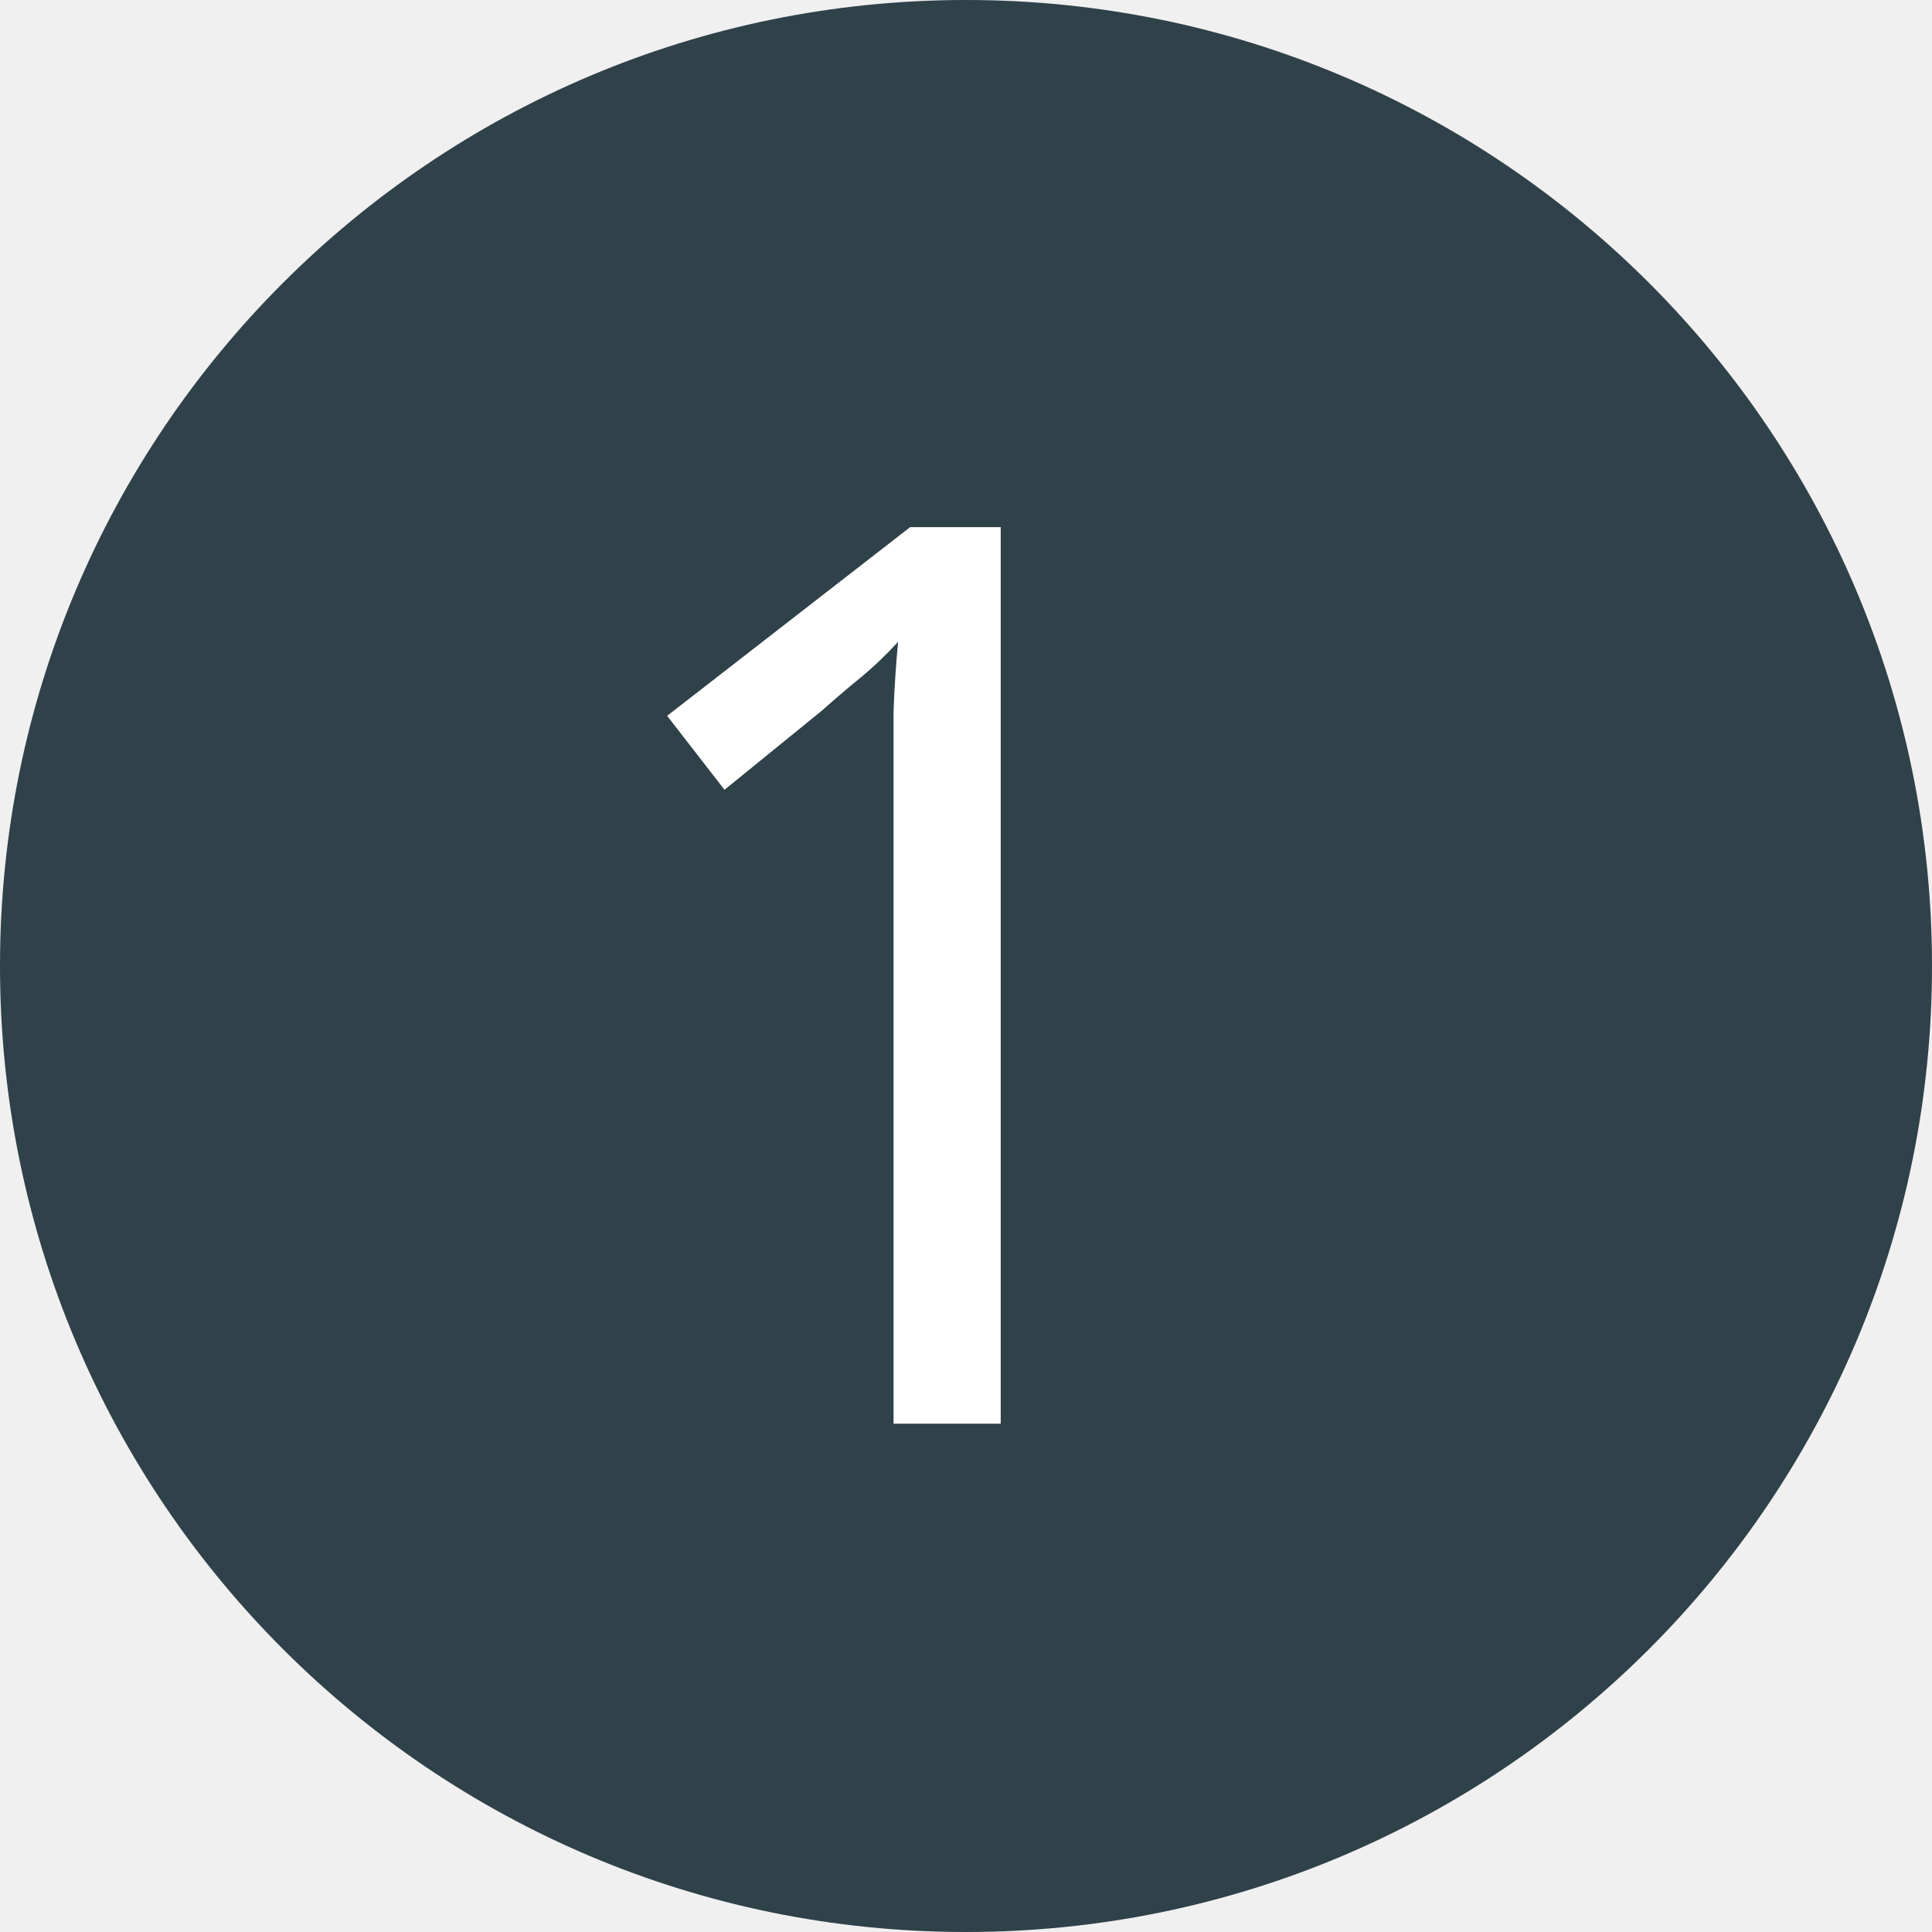
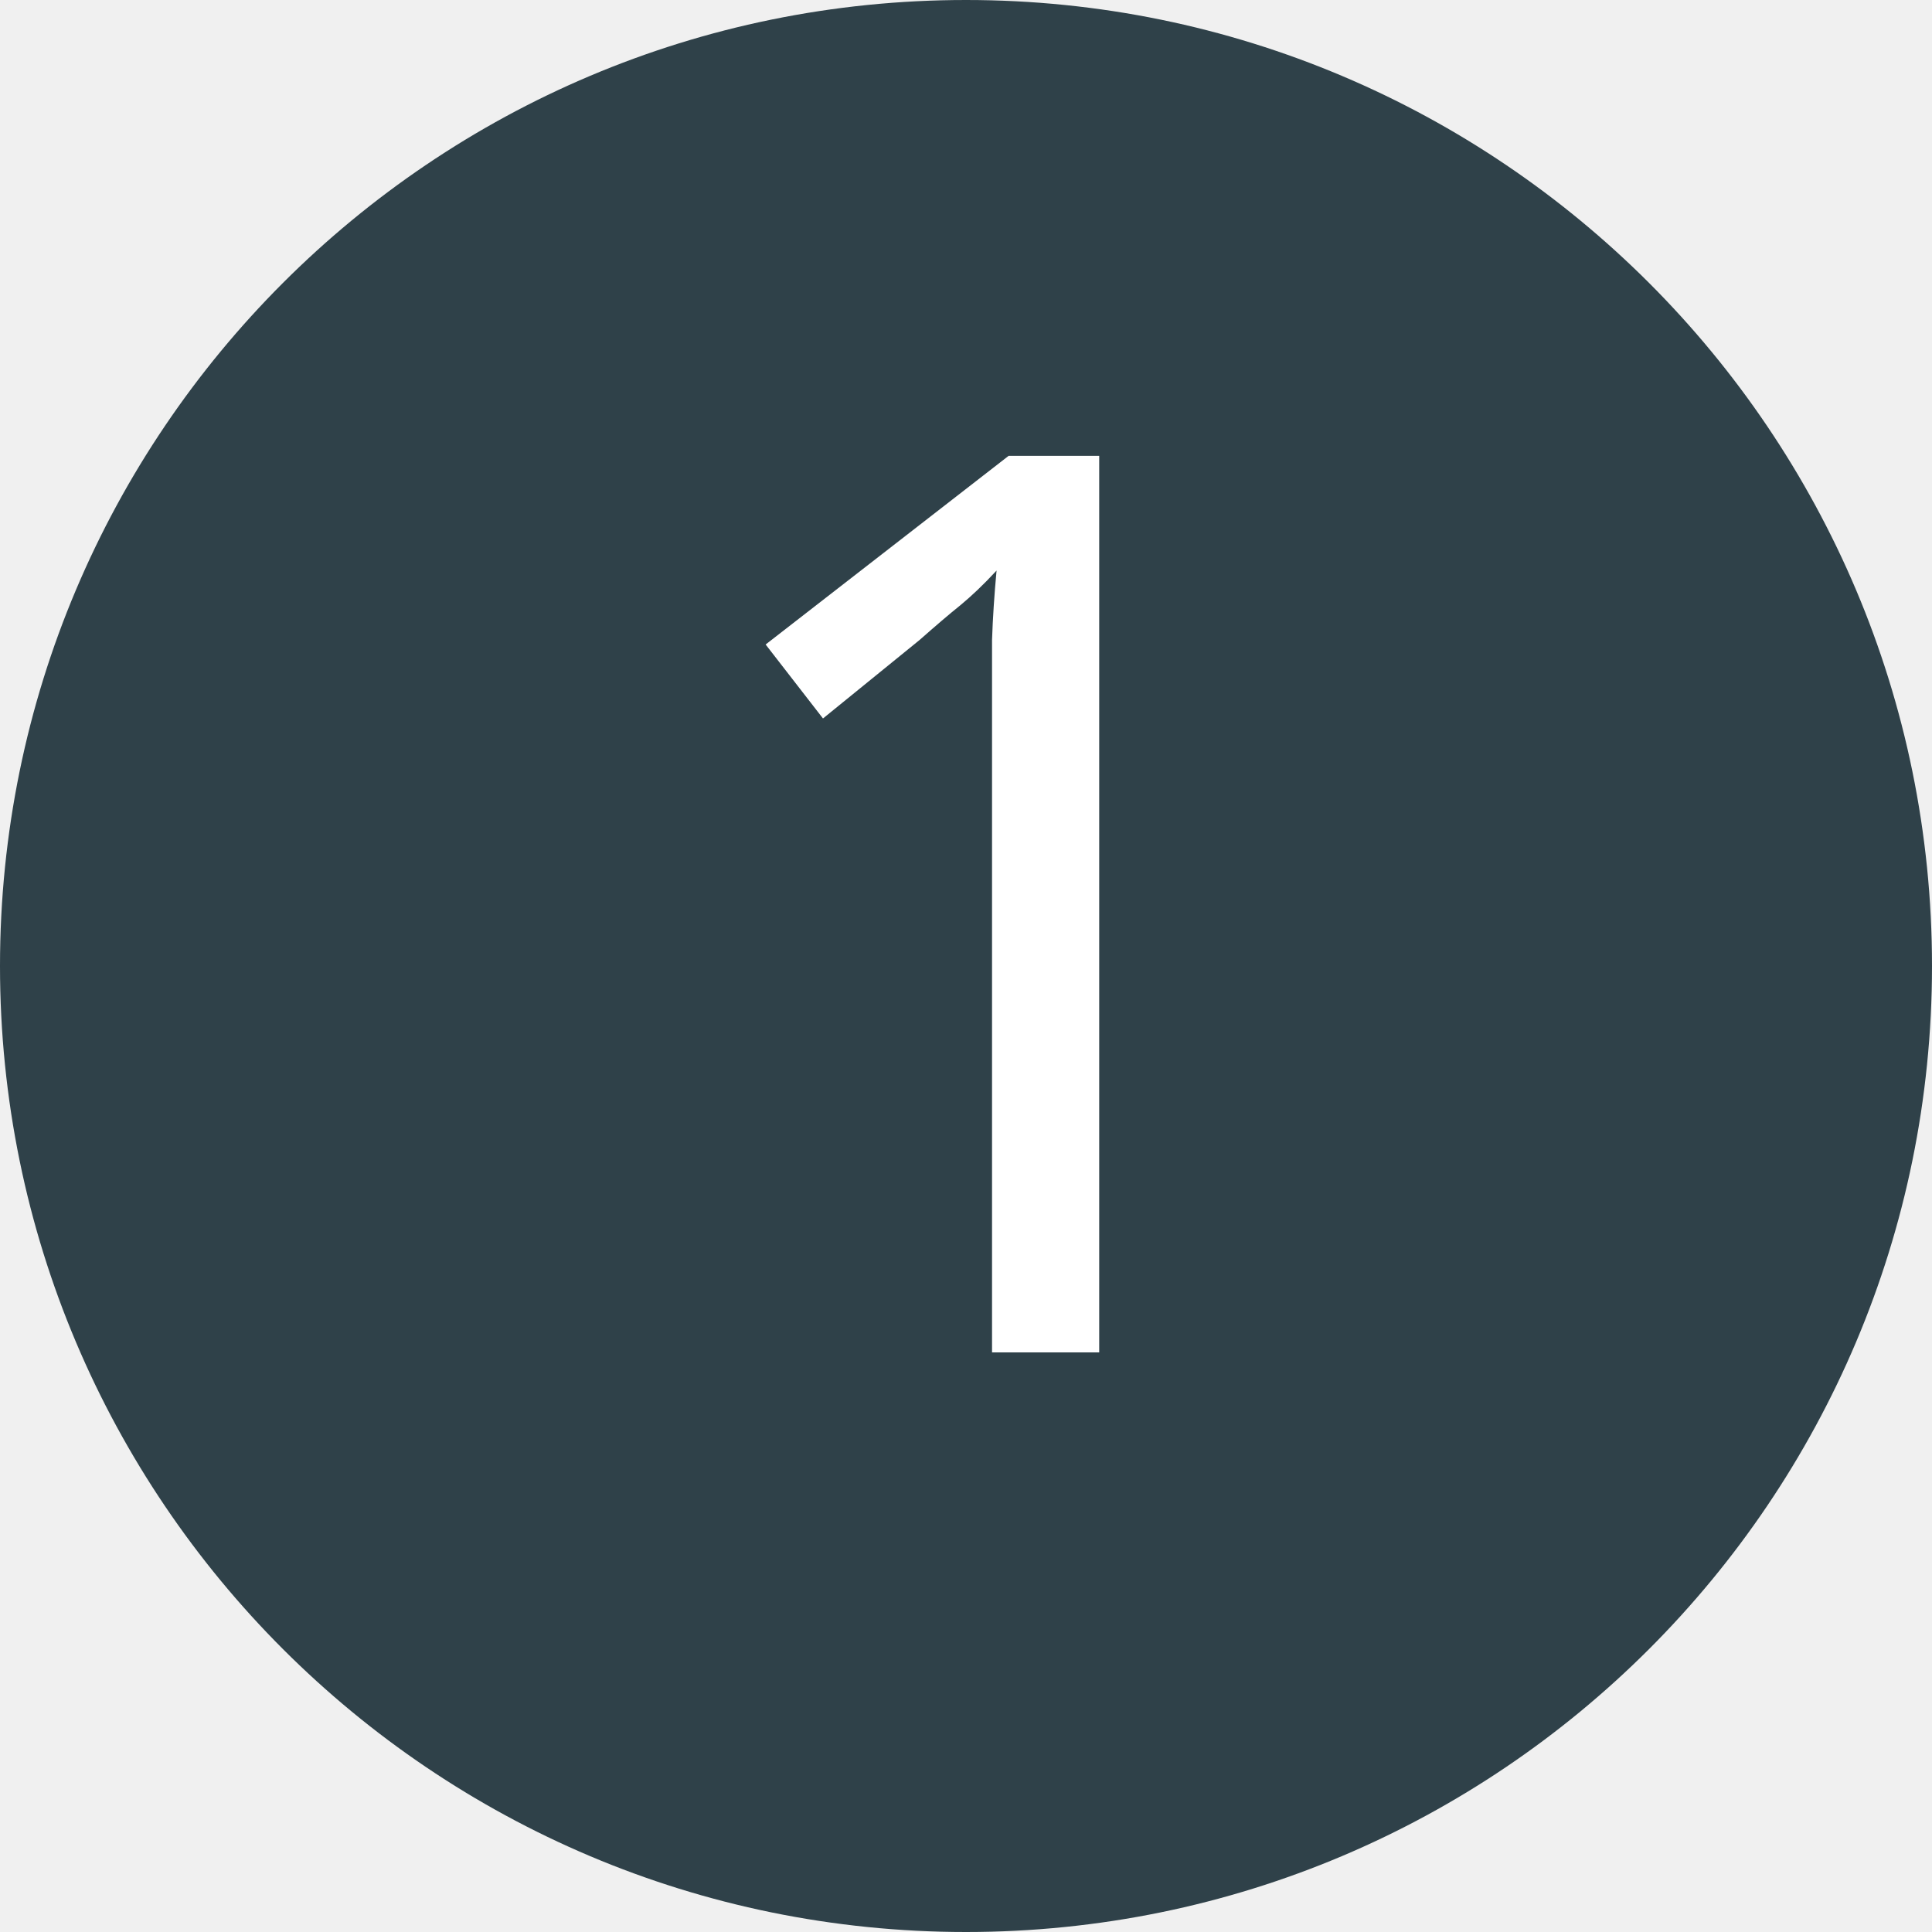
- <svg xmlns="http://www.w3.org/2000/svg" width="20px" height="20px" viewBox="0 0 20 20" version="1.1" id="svg2">
-   <defs id="defs8" />
-   <g style="fill:none;stroke:none" id="Oval-49-Copy-7-+-1-copy-Copy">
-     <path d="M 10,20 C 15.523,20 20,15.523 20,10 20,4.477 15.523,0 10,0 4.477,0 0,4.477 0,10 0,15.523 4.477,20 10,20 z" id="Oval-49-Copy-7" style="fill:#2f4149" />
-     <text id="1-copy" font-size="13" font-weight="normal" style="font-size:13px;font-weight:normal;fill:#ffffff;font-family:Source Sans Pro" x="-1.019" y="0.739">
-       <tspan x="5.75" y="14.739" id="tspan15">1</tspan>
-     </text>
+ <svg xmlns="http://www.w3.org/2000/svg" width="20px" height="20px" viewBox="0 0 20 20" version="1.1">
+   <defs />
+   <g id="Style-Inventory" stroke="none" stroke-width="1" fill="none" fill-rule="evenodd">
+     <g id="Home" transform="translate(-129, -863)">
+       <g id="Oval-49-Copy-7-+-1-copy-Copy" transform="translate(129, 863)">
+         <path d="M10,20 C15.523,20 20,15.523 20,10 C20,4.477 15.523,0 10,0 C4.477,0 0,4.477 0,10 C0,15.523 4.477,20 10,20 Z" id="Oval-49-Copy-7" fill="#2F4149" />
+         <text id="1-copy" font-family="Source Sans Pro" font-size="13" font-weight="normal" fill="#FFFFFF">
+           <tspan x="6.769" y="14">1</tspan>
+         </text>
+       </g>
+     </g>
  </g>
</svg>
